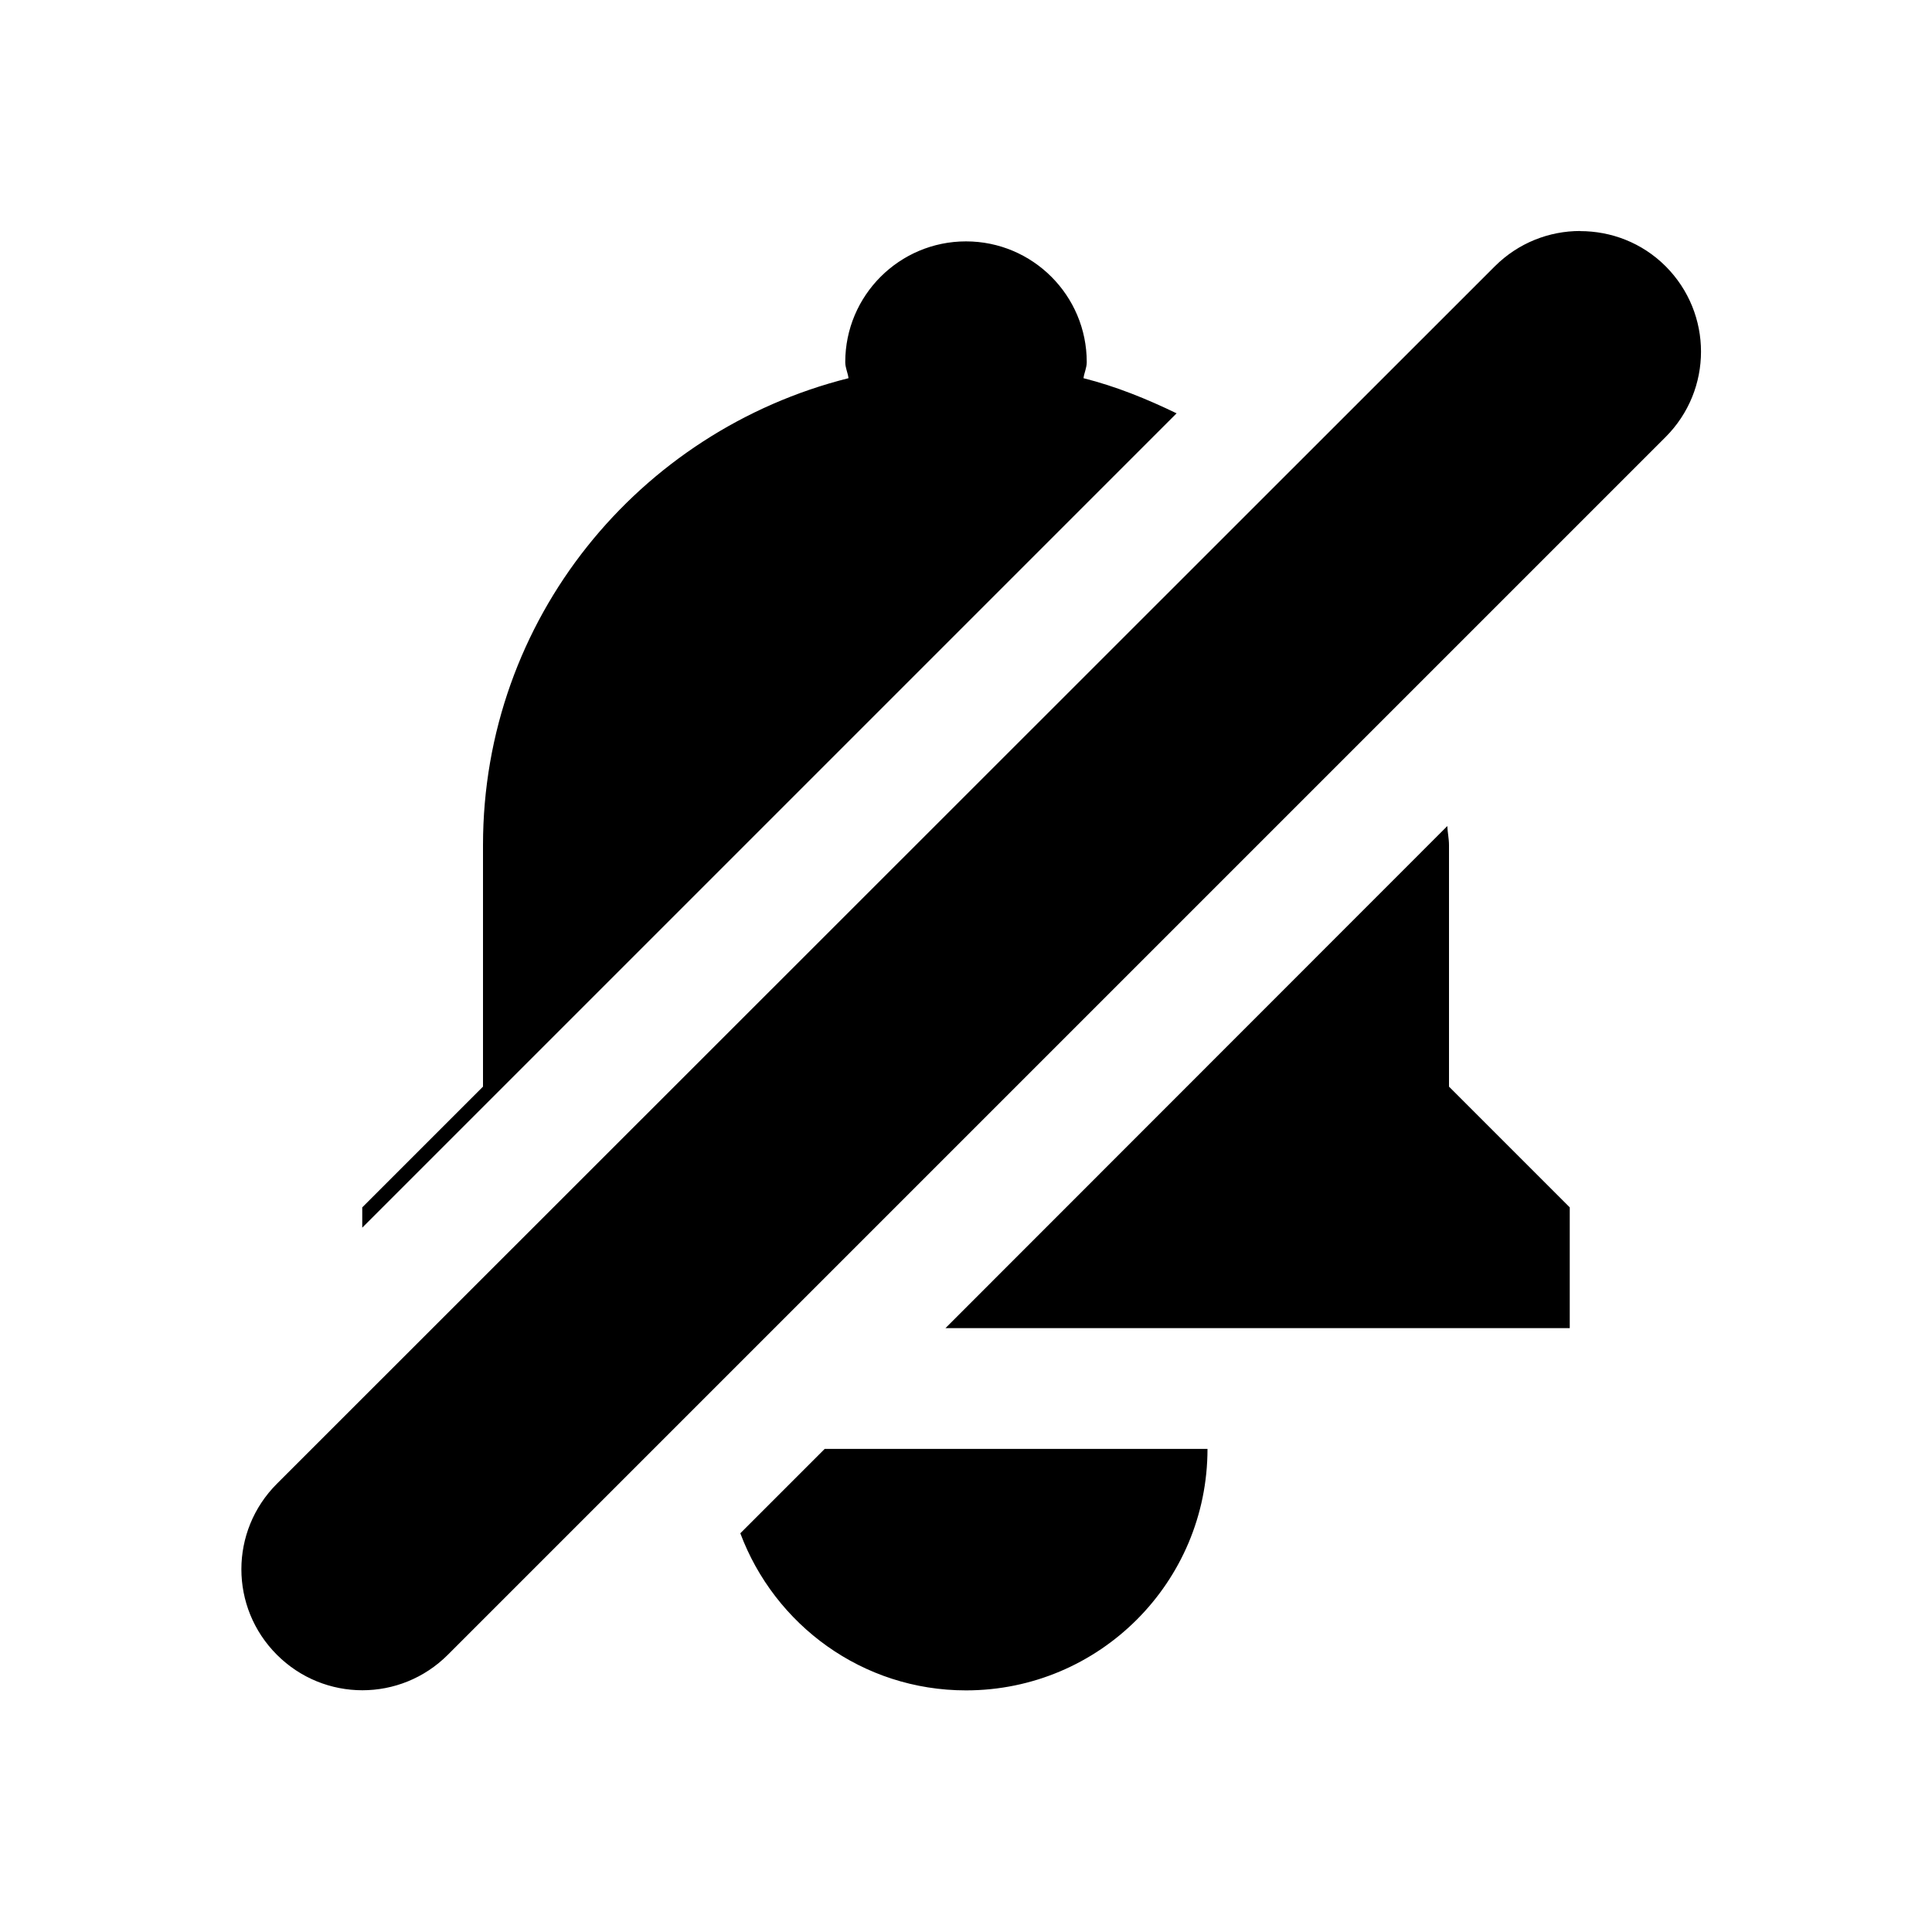
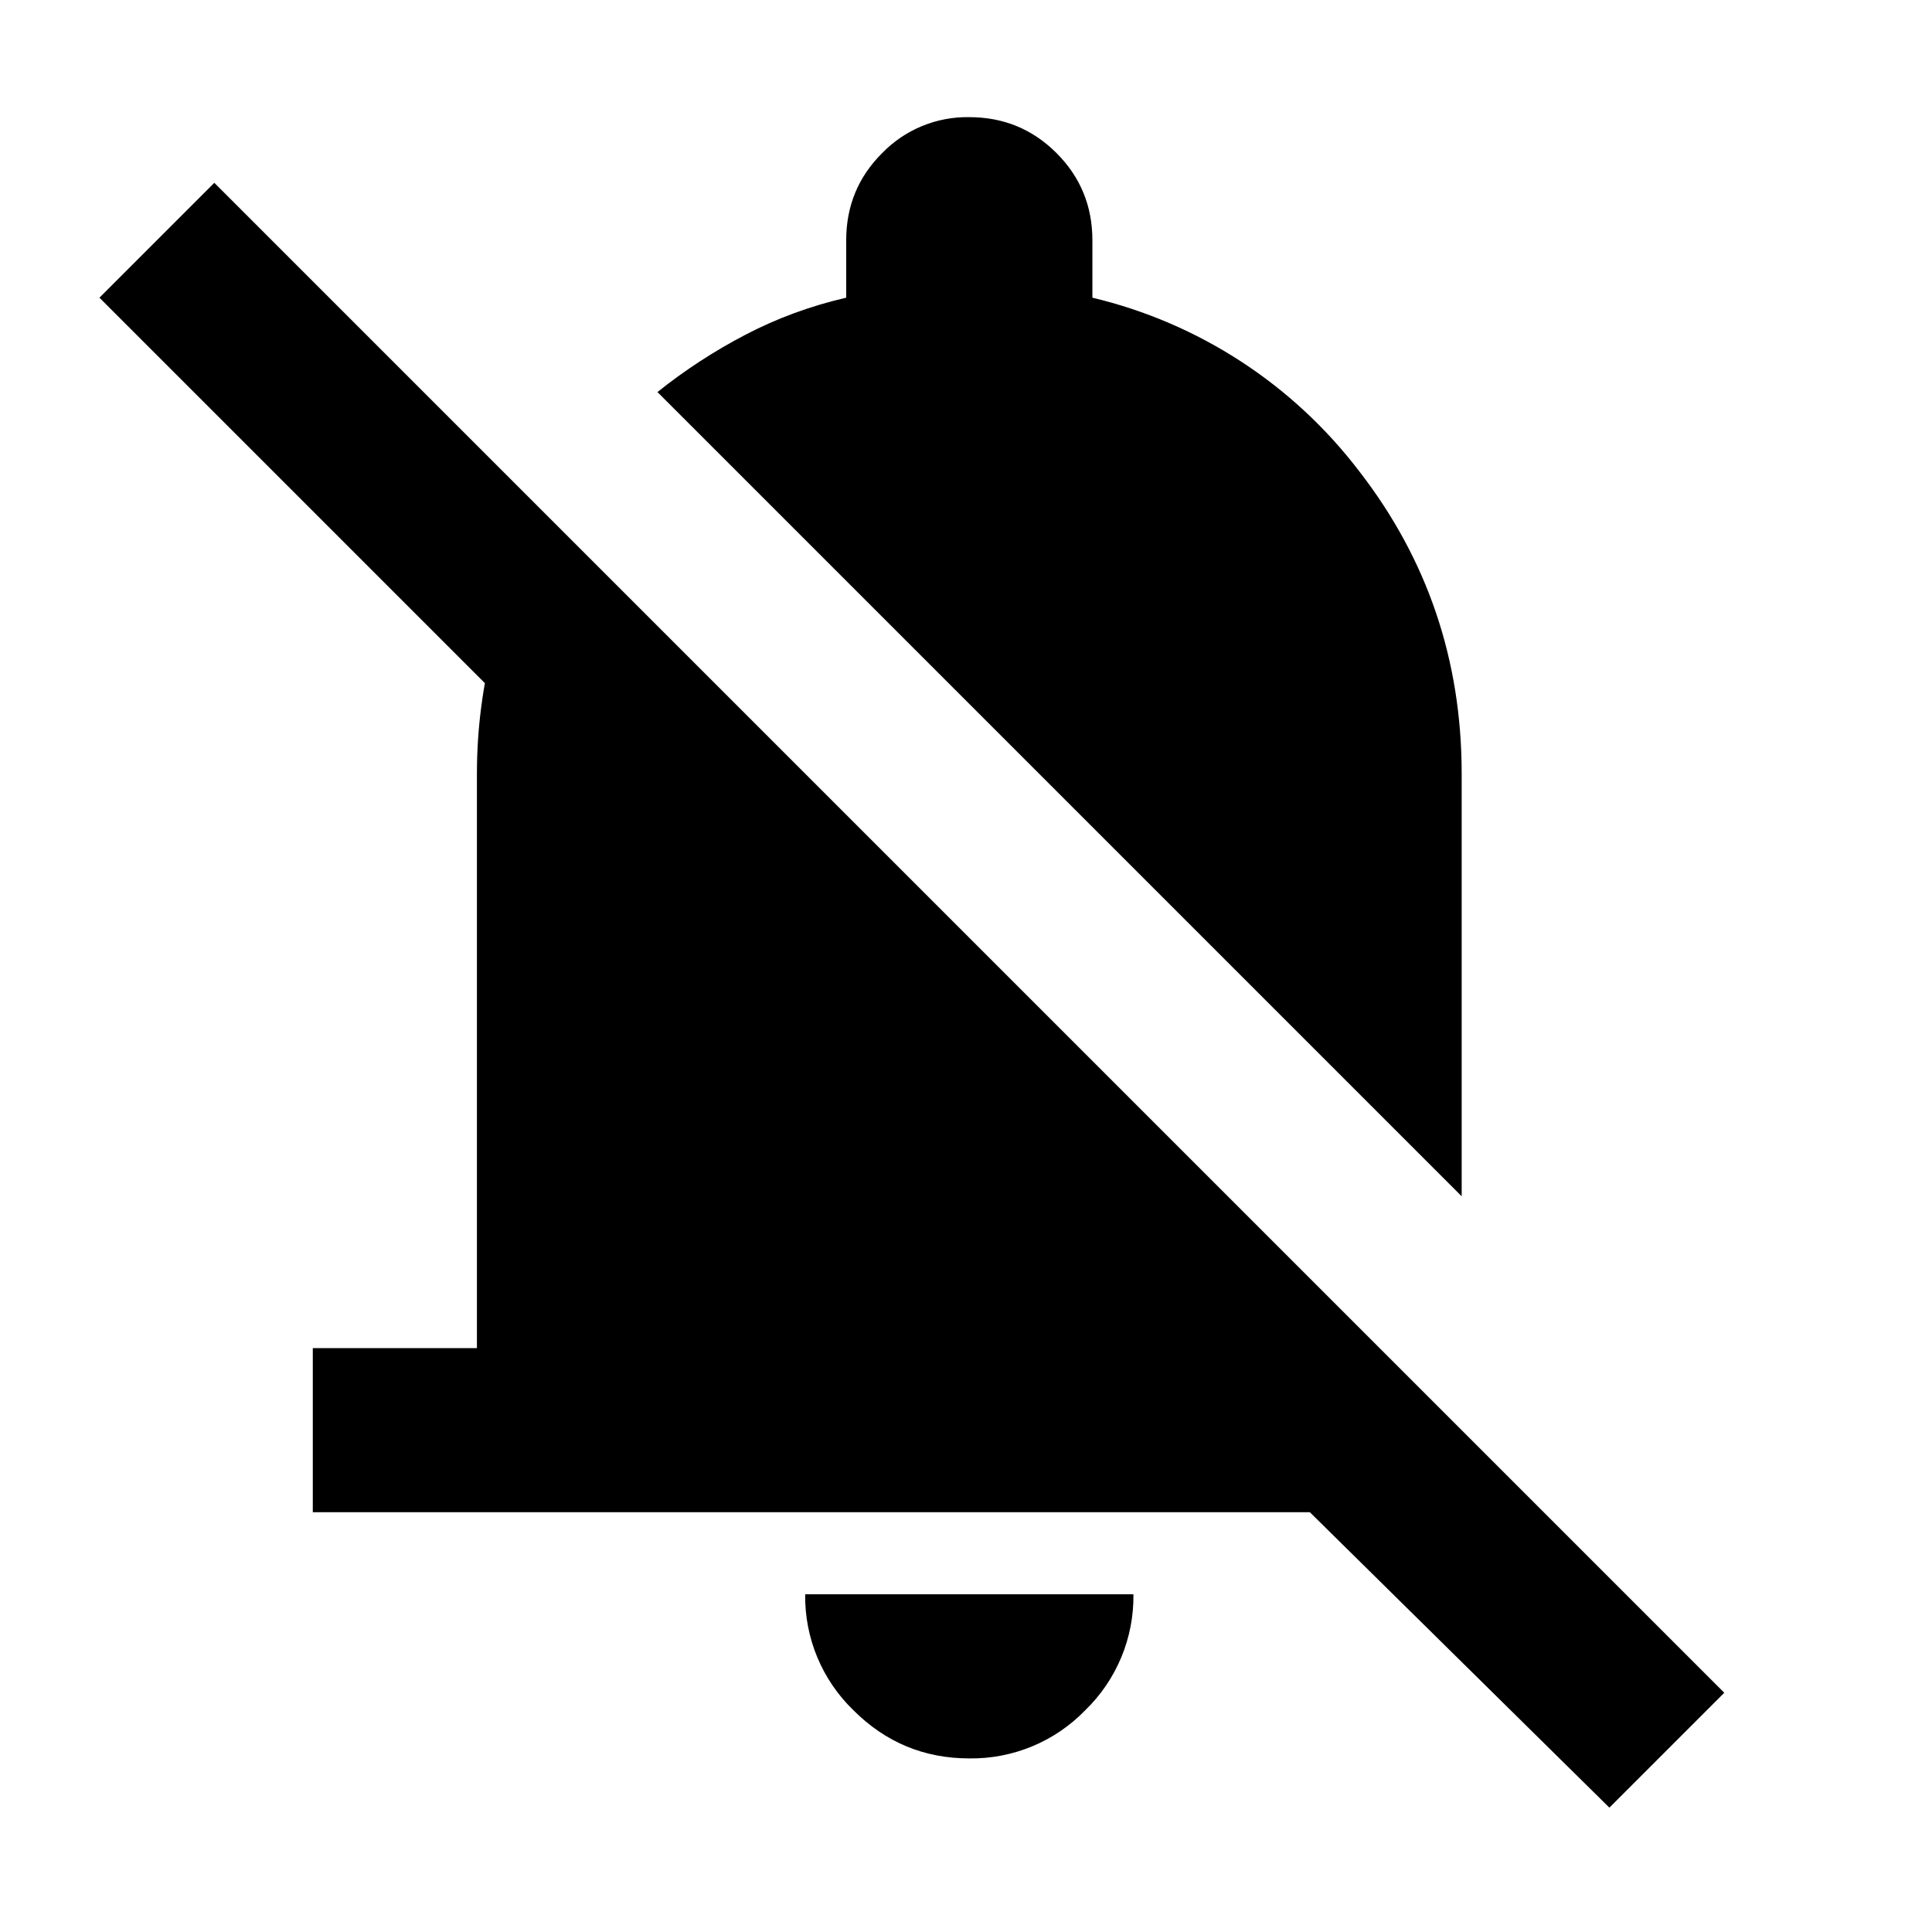
- <svg xmlns="http://www.w3.org/2000/svg" height="16" width="16" version="1.1" viewBox="0 0 16 16">
-   <path d="m13.086 1.913c-0.255 0-0.511 0.097-0.707 0.293l-10.086 10.082c-0.392 0.392-0.392 1.024 0 1.416 0.392 0.392 1.024 0.392 1.416 0l10.084-10.084c0.392-0.392 0.392-1.024 0-1.416-0.196-0.195-0.451-0.29-0.707-0.29zm-5.086 0.086c-0.552 0-1 0.448-1 1 0 0.047 0.021 0.087 0.027 0.133-1.737 0.436-3.027 1.995-3.027 3.867v2l-1 1v0.168l6.744-6.744c-0.246-0.119-0.501-0.223-0.771-0.291 0.006-0.045 0.027-0.086 0.027-0.133 0-0.552-0.448-1-1-1zm3.986 4.842-4.156 4.158h5.17v-1l-1-1v-2c0-0.054-0.012-0.105-0.014-0.158zm-5.156 5.158-0.699 0.699c0.284 0.759 1.011 1.301 1.869 1.301 1.105 0 2-0.895 2-2z" fill="#000" />
+ <svg xmlns="http://www.w3.org/2000/svg" viewBox="0 0 16 16" height="16" width="16" xml:space="preserve" style="fill-rule:evenodd;clip-rule:evenodd;stroke-linejoin:round;stroke-miterlimit:2">
+   <path d="M4 19v-2h2v-7c0-.55.071-1.092.213-1.625A6.086 6.086 0 0 1 6.85 6.85L10 10H7.2L1.4 4.2l1.4-1.4 18.4 18.4-1.4 1.4-3.65-3.6H4Zm14-3.85-9.8-9.8a6.59 6.59 0 0 1 1.075-.7c.383-.2.792-.35 1.225-.45v-.7c0-.417.146-.771.438-1.062A1.443 1.443 0 0 1 12 2c.417 0 .771.146 1.063.438.291.291.437.645.437 1.062v.7a5.767 5.767 0 0 1 3.25 2.113C17.583 7.387 18 8.617 18 10v5.15ZM12 22c-.55 0-1.021-.196-1.412-.587A1.927 1.927 0 0 1 10 20h4a1.93 1.93 0 0 1-.587 1.413A1.93 1.93 0 0 1 12 22Z" style="fill-rule:nonzero" transform="translate(-.128 -.389) scale(.67961)" />
</svg>
